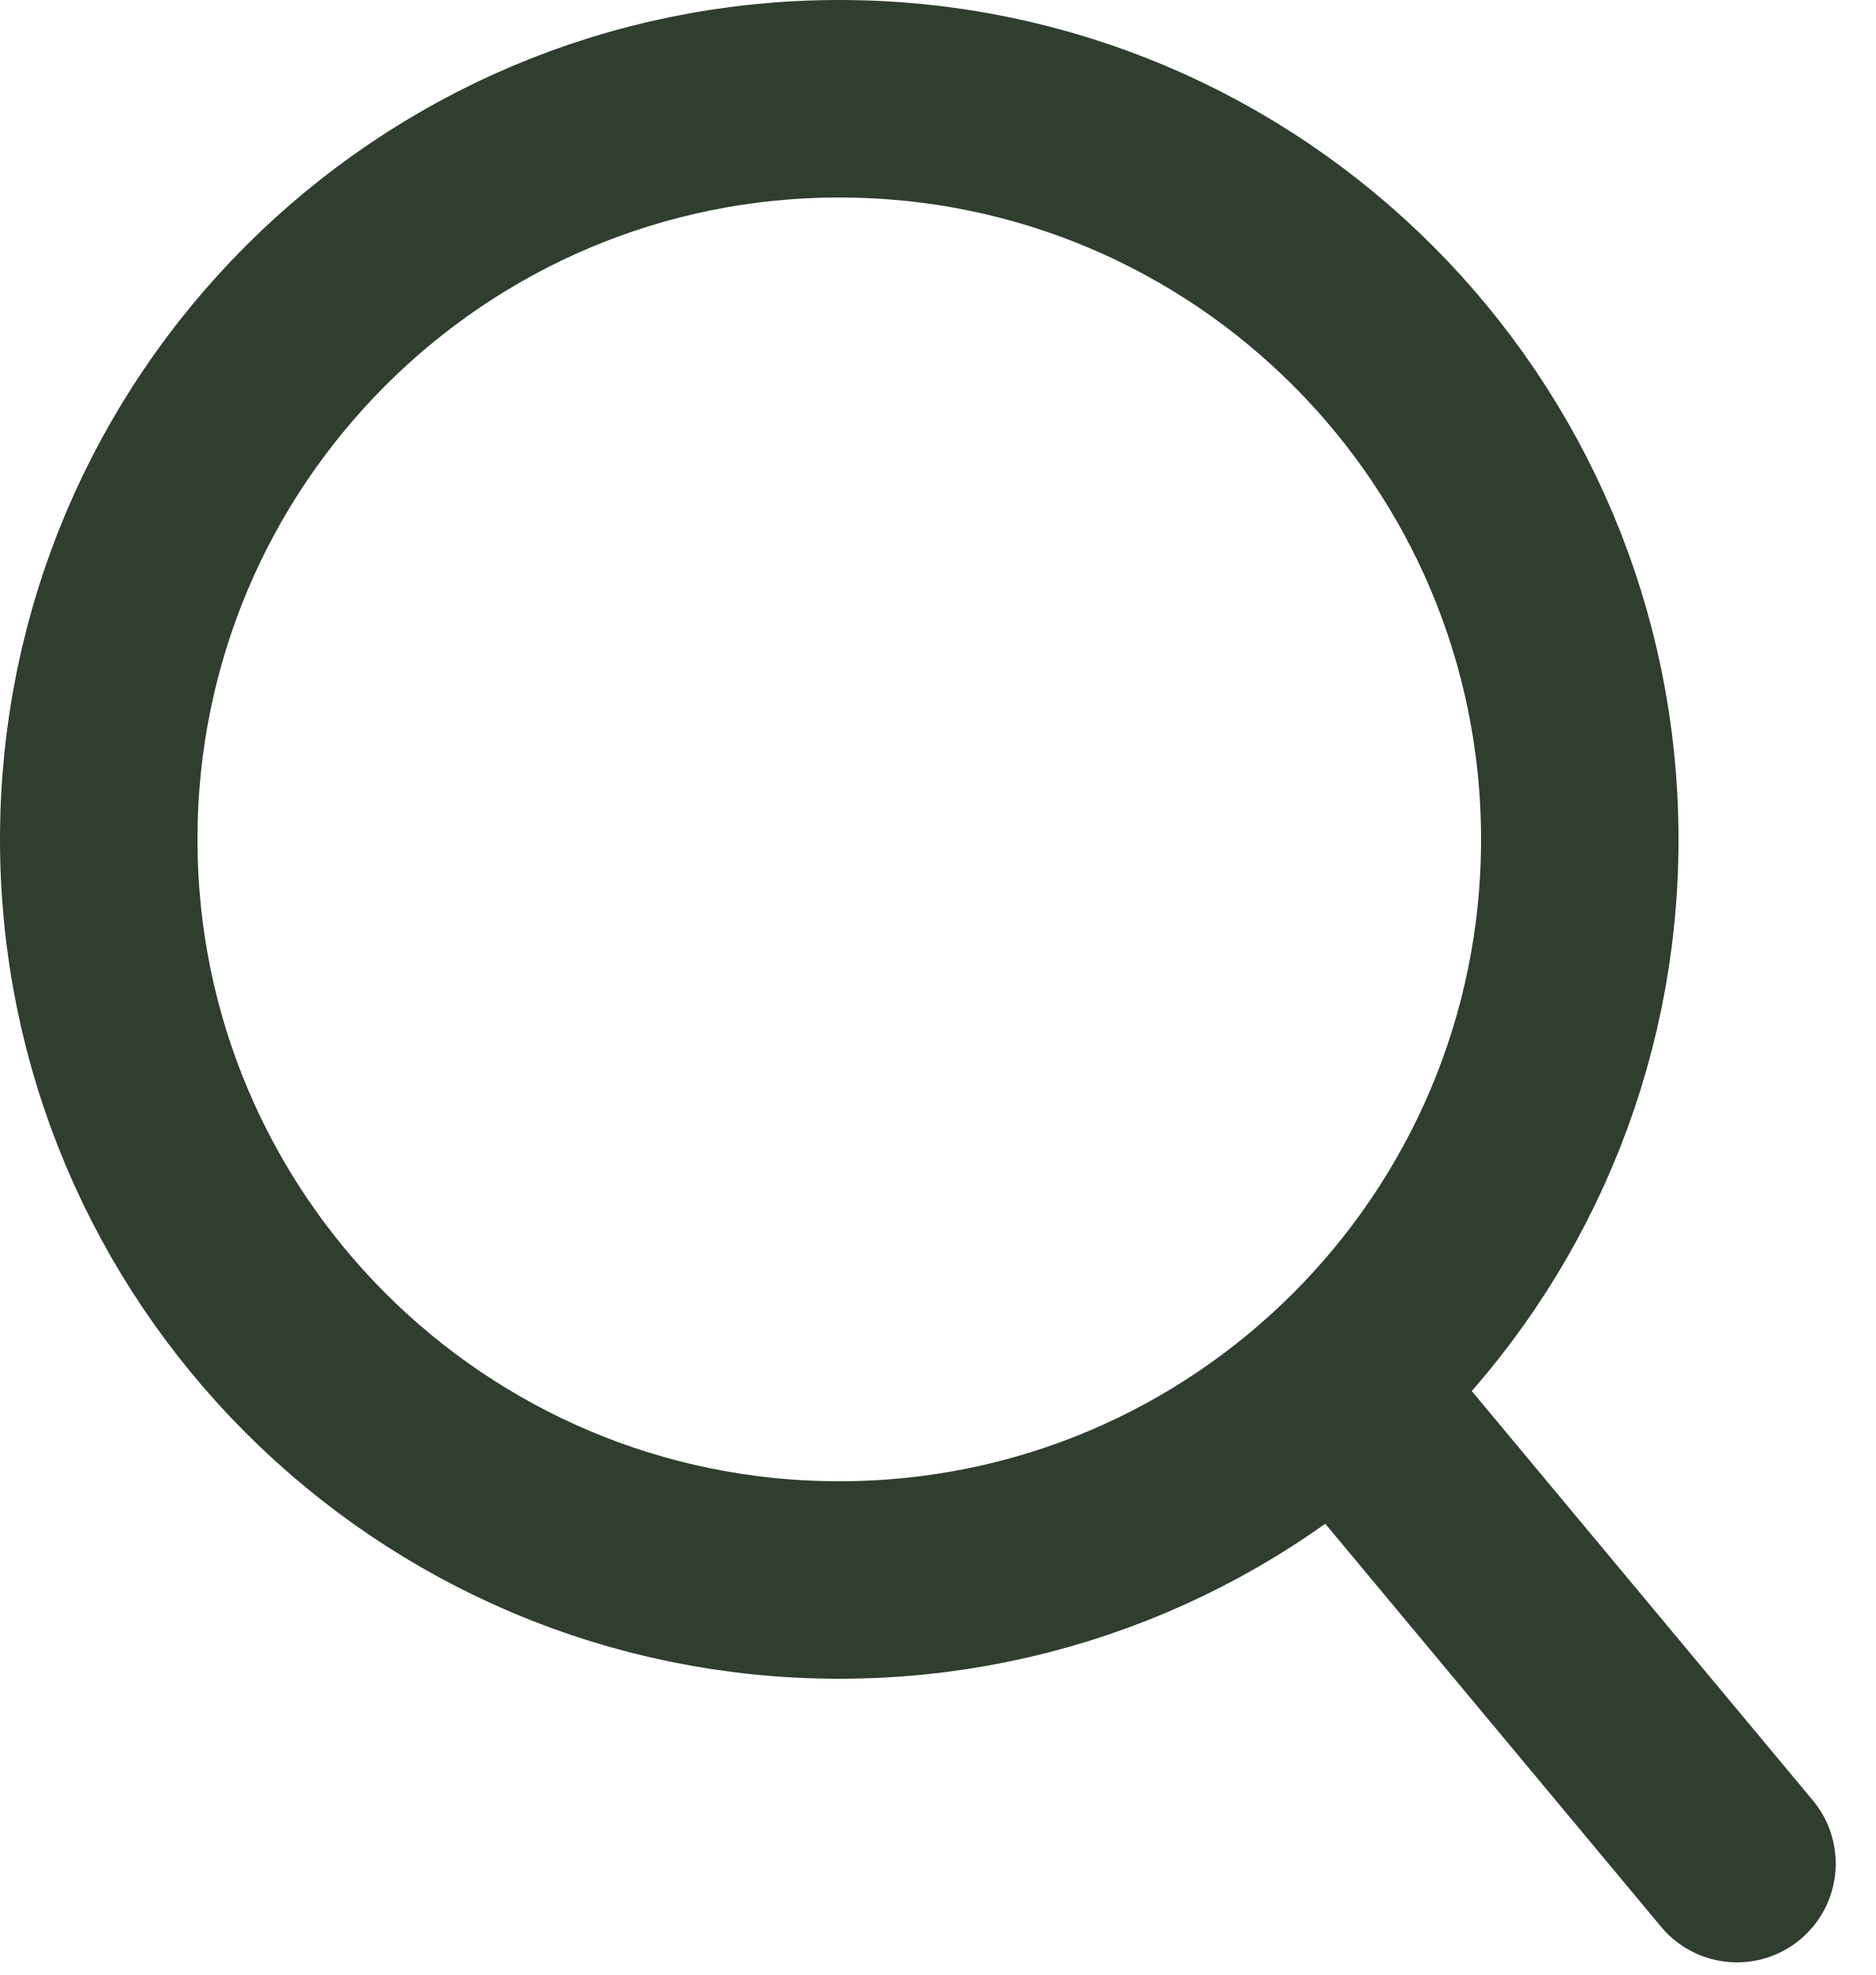
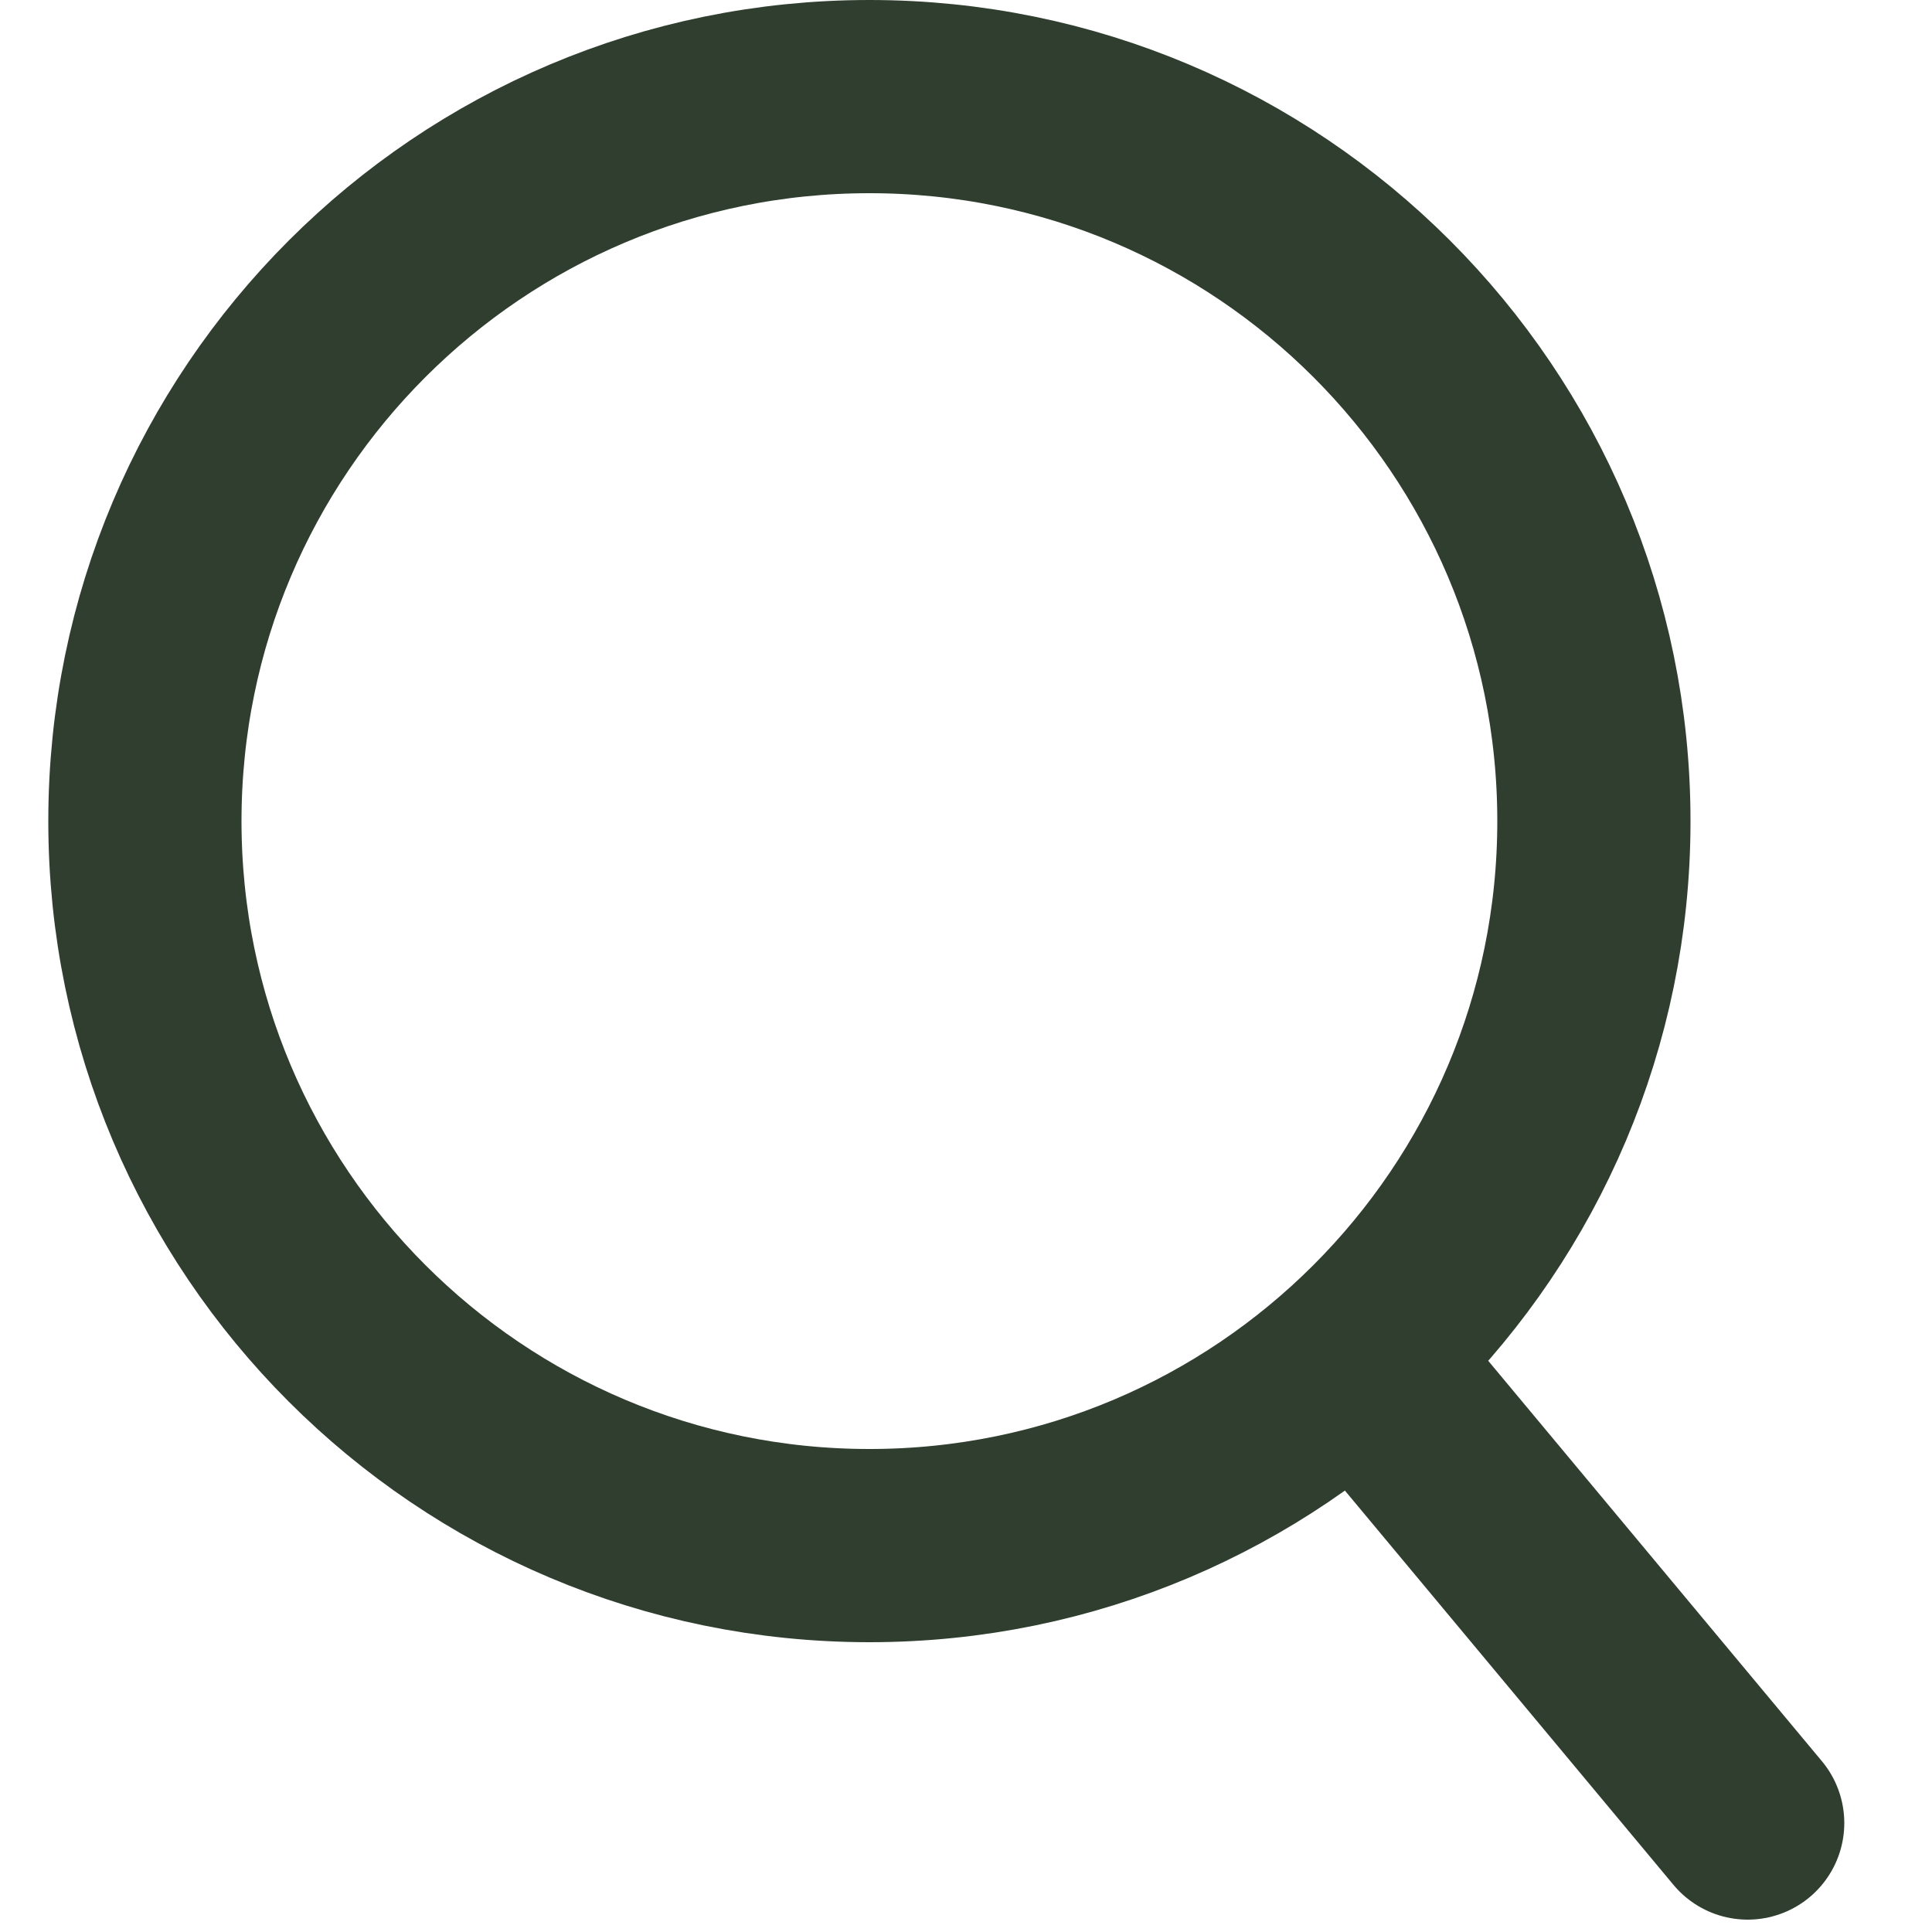
- <svg xmlns="http://www.w3.org/2000/svg" width="19" height="20" viewBox="0 0 19 20" fill="none">
+ <svg xmlns="http://www.w3.org/2000/svg" width="18" height="18" viewBox="0 0 19 20" fill="none">
  <circle cx="8.5" cy="8.5" r="7.5" stroke="#2F3E2F" stroke-width="2" />
  <line x1="17.592" y1="18.872" x2="13.872" y2="14.408" stroke="#2F3E2F" stroke-width="2" stroke-linecap="round" />
</svg>
